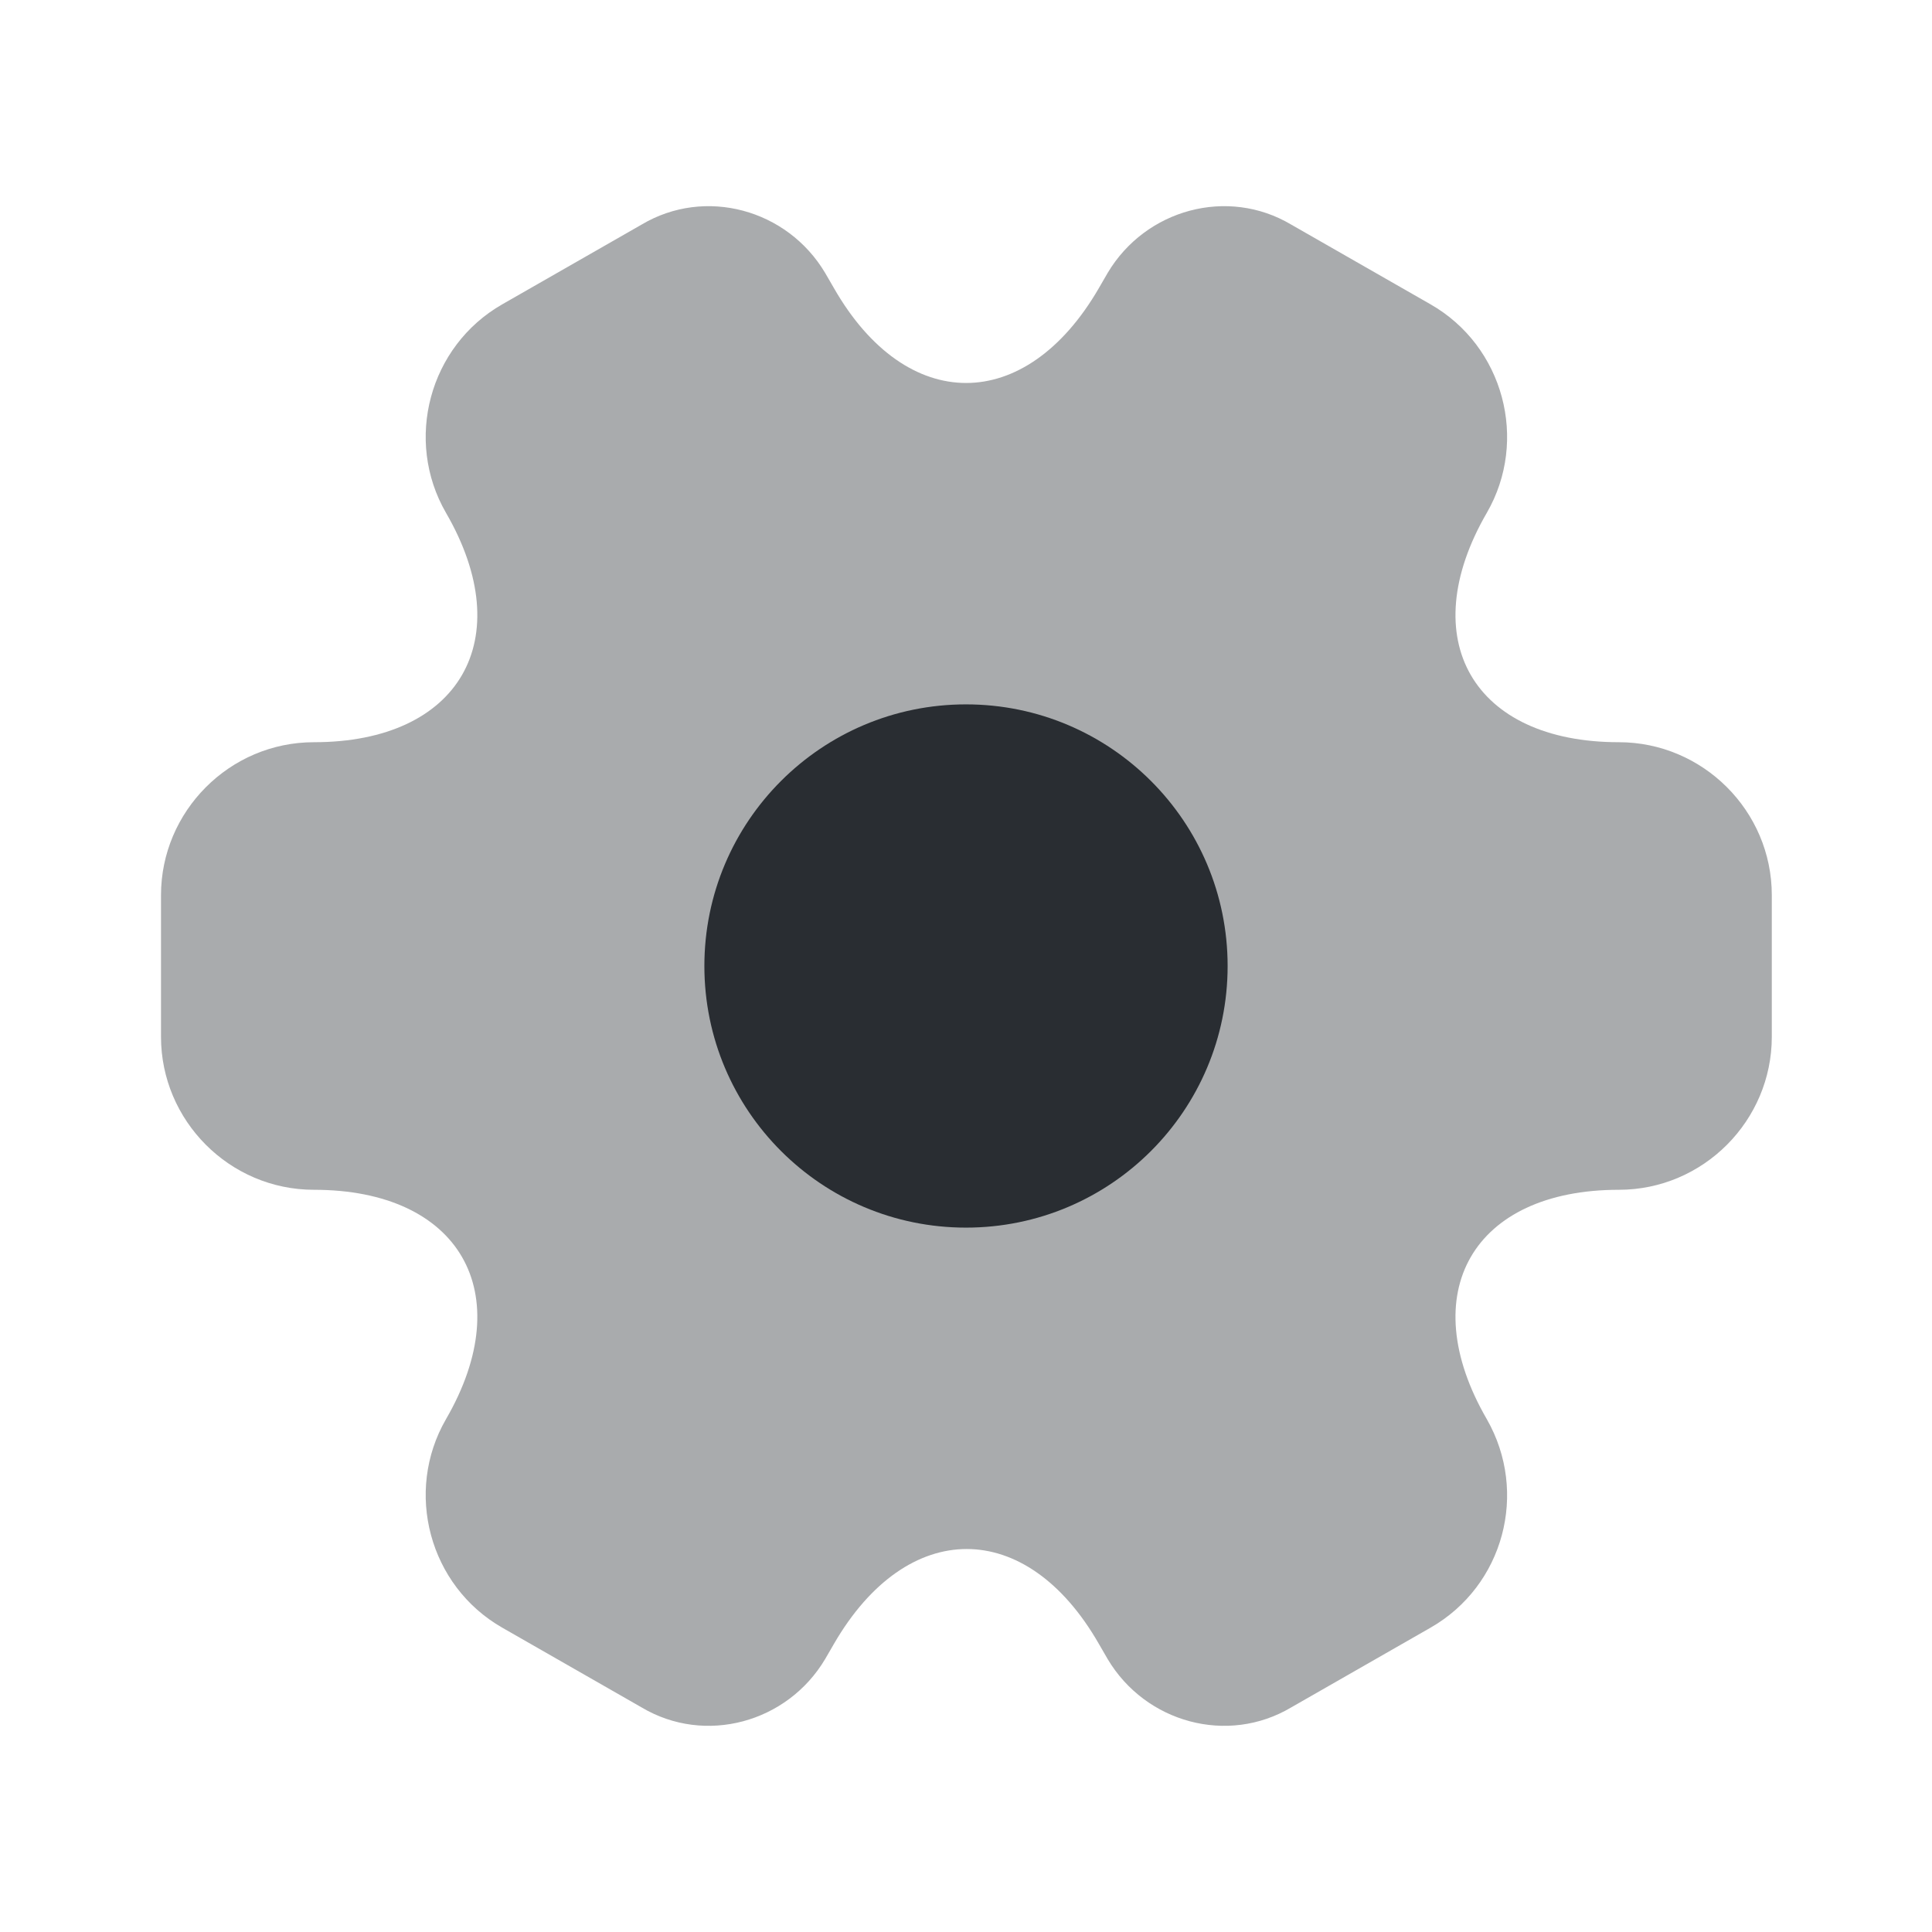
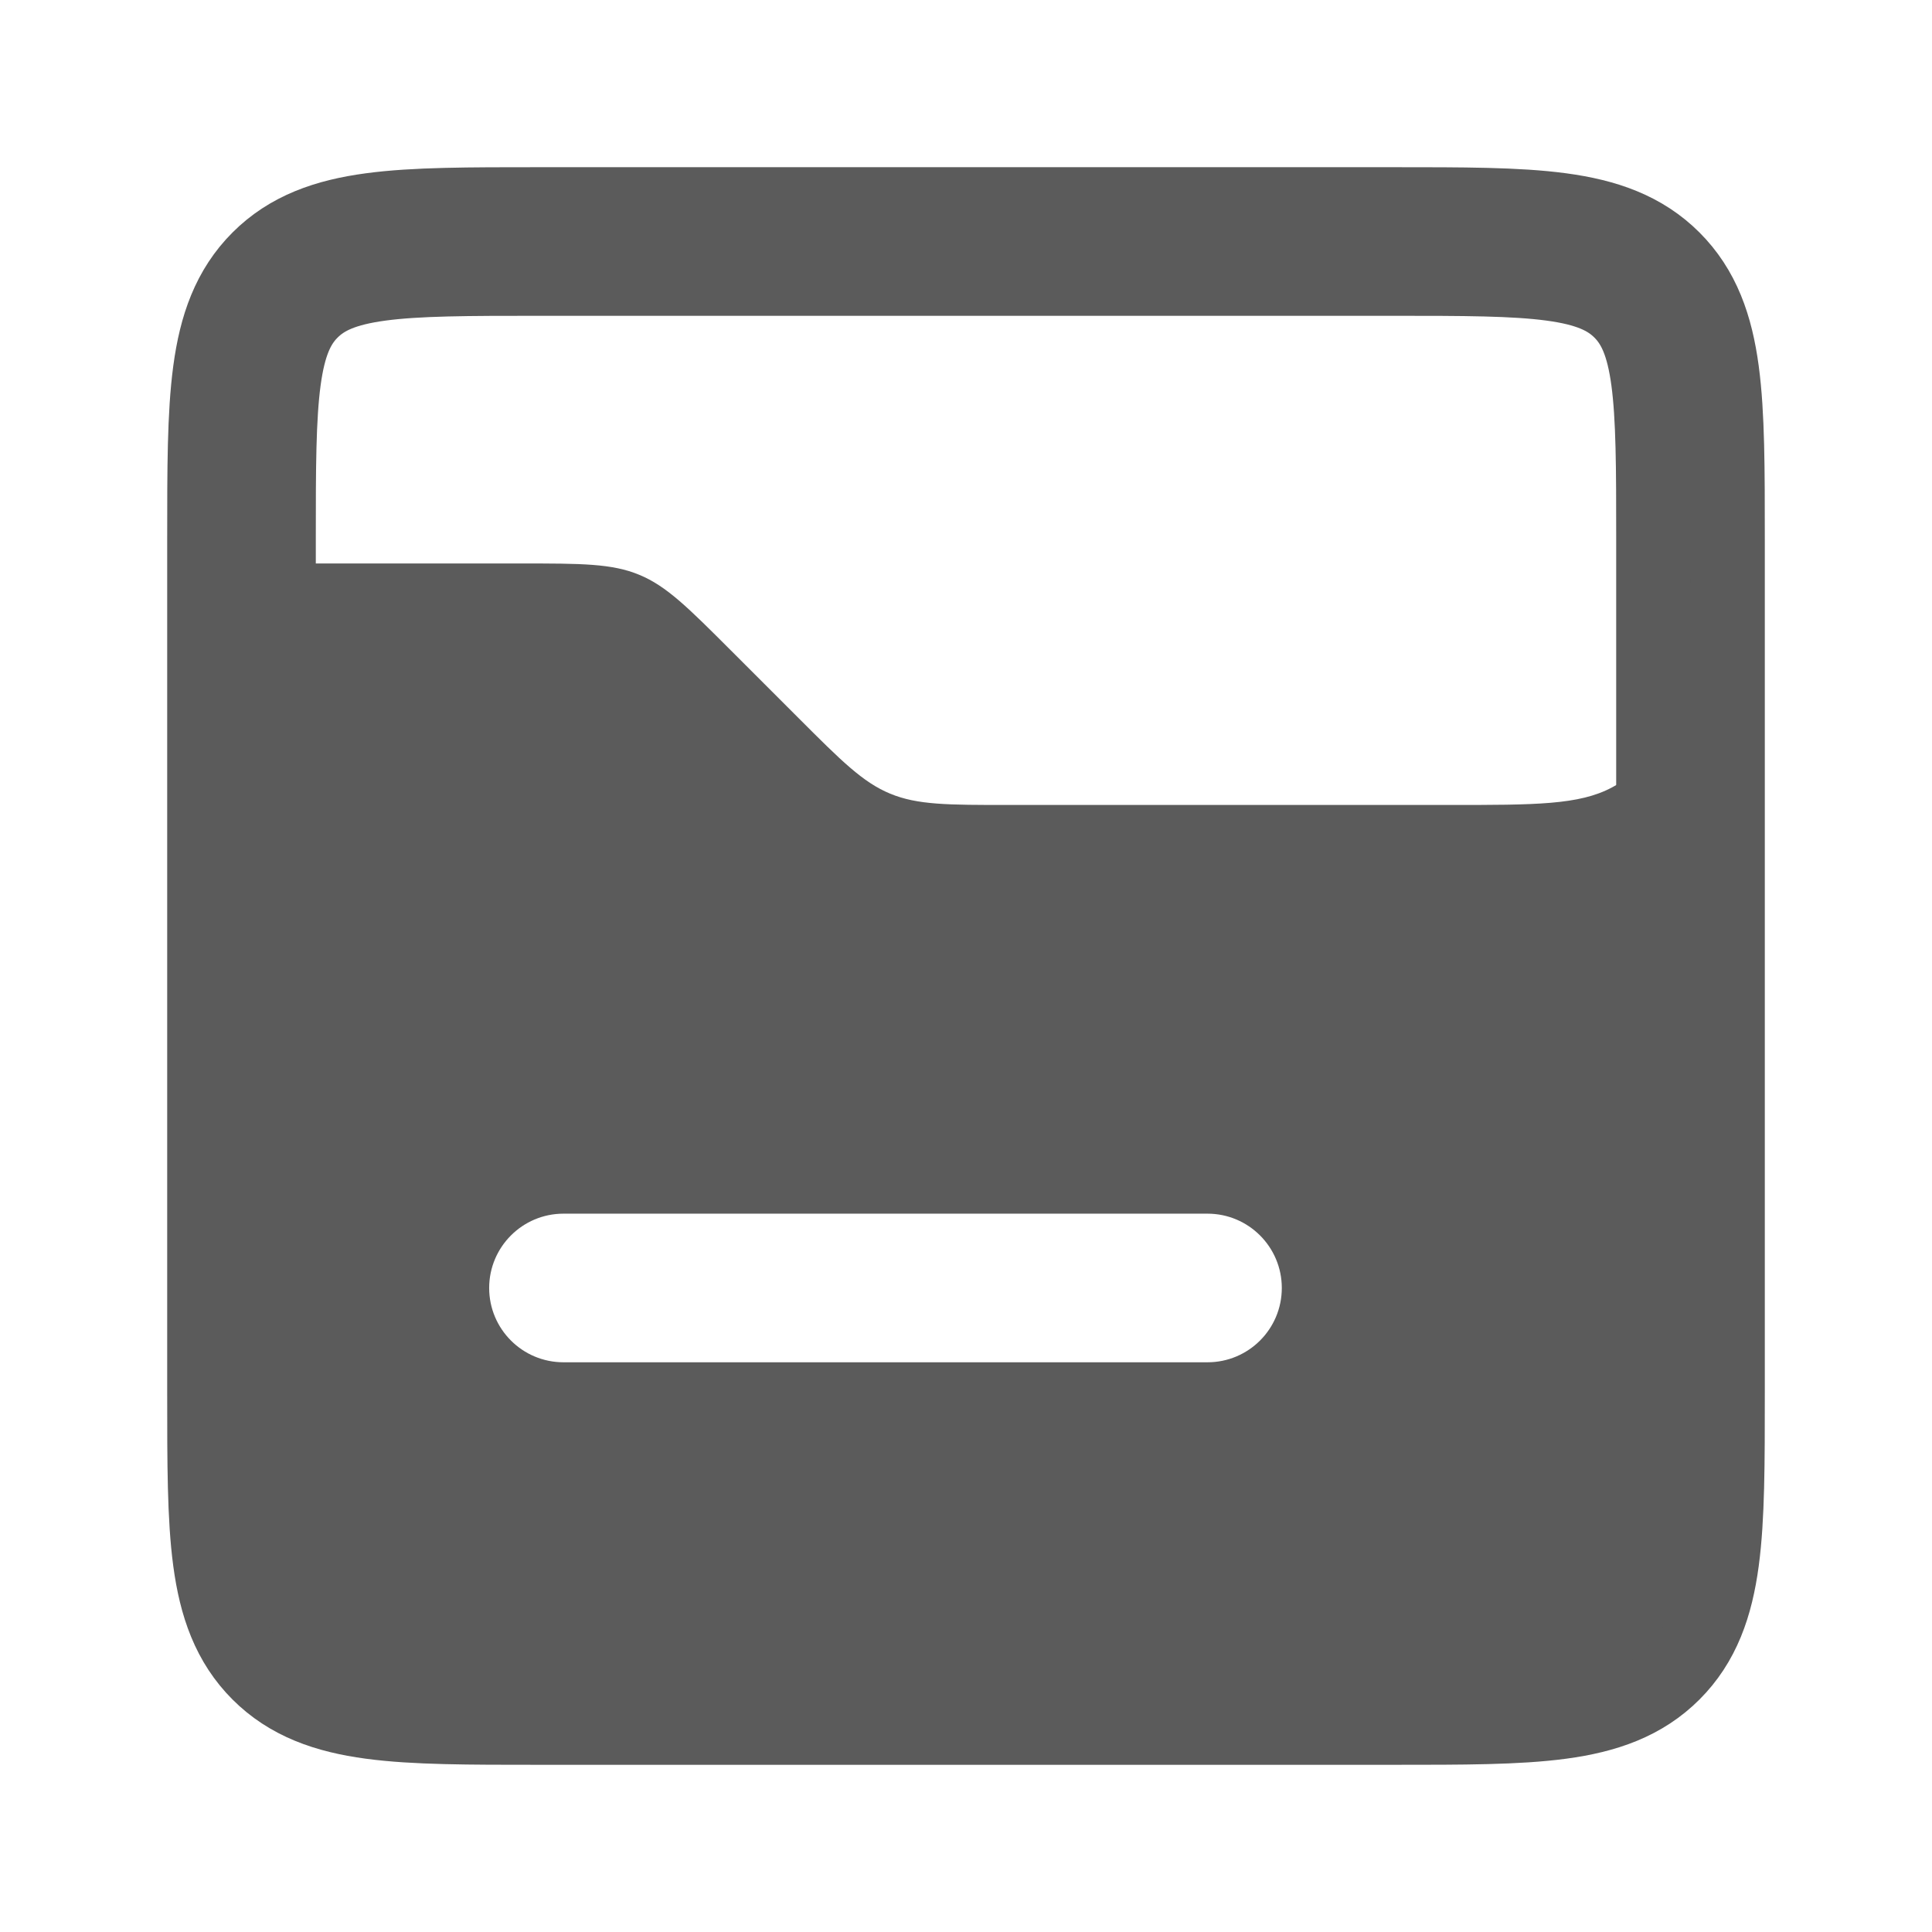
- <svg xmlns="http://www.w3.org/2000/svg" width="800px" height="800px" viewBox="0 0 24 24" fill="none">
-   <path opacity="0.4" d="M2 12.88V11.12C2 10.08 2.85 9.22 3.9 9.22C5.71 9.22 6.45 7.94 5.54 6.37C5.02 5.47 5.33 4.3 6.24 3.78L7.97 2.79C8.76 2.32 9.78 2.6 10.25 3.39L10.36 3.58C11.26 5.15 12.74 5.15 13.65 3.58L13.76 3.39C14.23 2.6 15.25 2.32 16.04 2.79L17.77 3.78C18.68 4.3 18.99 5.47 18.47 6.37C17.56 7.94 18.3 9.22 20.11 9.22C21.15 9.22 22.01 10.07 22.01 11.12V12.88C22.01 13.92 21.16 14.78 20.11 14.78C18.3 14.78 17.56 16.06 18.47 17.63C18.99 18.54 18.68 19.7 17.77 20.22L16.04 21.21C15.25 21.68 14.23 21.4 13.76 20.61L13.65 20.42C12.75 18.85 11.27 18.85 10.36 20.42L10.25 20.61C9.78 21.4 8.76 21.68 7.97 21.21L6.24 20.22C5.33 19.7 5.02 18.53 5.54 17.63C6.45 16.06 5.71 14.78 3.9 14.78C2.85 14.78 2 13.92 2 12.88Z" fill="#292D32" />
-   <path d="M12 15.25C13.795 15.25 15.25 13.795 15.25 12C15.25 10.205 13.795 8.75 12 8.75C10.205 8.75 8.75 10.205 8.75 12C8.75 13.795 10.205 15.25 12 15.25Z" fill="#292D32" />
+ <svg xmlns="http://www.w3.org/2000/svg" width="26" height="26" viewBox="0 0 26 26" fill="none">
+   <path d="M3.25 7.25C3.25 5.364 3.25 4.422 3.836 3.836C4.422 3.25 5.364 3.25 7.25 3.25H18.75C20.636 3.25 21.578 3.25 22.164 3.836C22.75 4.422 22.75 5.364 22.75 7.25V18.75C22.75 20.636 22.75 21.578 22.164 22.164C21.578 22.75 20.636 22.75 18.75 22.75H7.25C5.364 22.75 4.422 22.75 3.836 22.164C3.25 21.578 3.25 20.636 3.25 18.75V7.25Z" stroke="#5B5B5B" stroke-width="2" />
+   <path fill-rule="evenodd" clip-rule="evenodd" d="M19.5 10.833H13.573C12.756 10.833 12.347 10.833 11.98 10.681C11.612 10.529 11.323 10.24 10.745 9.662L9.838 8.755L9.838 8.755L9.838 8.755C9.26 8.177 8.971 7.888 8.604 7.736C8.236 7.583 7.827 7.583 7.01 7.583H3.25V18.75C3.25 20.636 3.25 21.578 3.836 22.164C4.422 22.75 5.364 22.75 7.25 22.75H18.75C20.636 22.75 21.578 22.75 22.164 22.164C22.75 21.578 22.75 20.636 22.75 18.75V7.583C22.75 8.751 22.75 9.334 22.514 9.776C22.327 10.125 22.042 10.411 21.693 10.597C21.251 10.833 20.667 10.833 19.5 10.833ZM7.583 16.333C7.031 16.333 6.583 16.781 6.583 17.333C6.583 17.886 7.031 18.333 7.583 18.333H16.25C16.802 18.333 17.25 17.886 17.25 17.333C17.25 16.781 16.802 16.333 16.25 16.333H7.583Z" fill="#5B5B5B" />
</svg>
